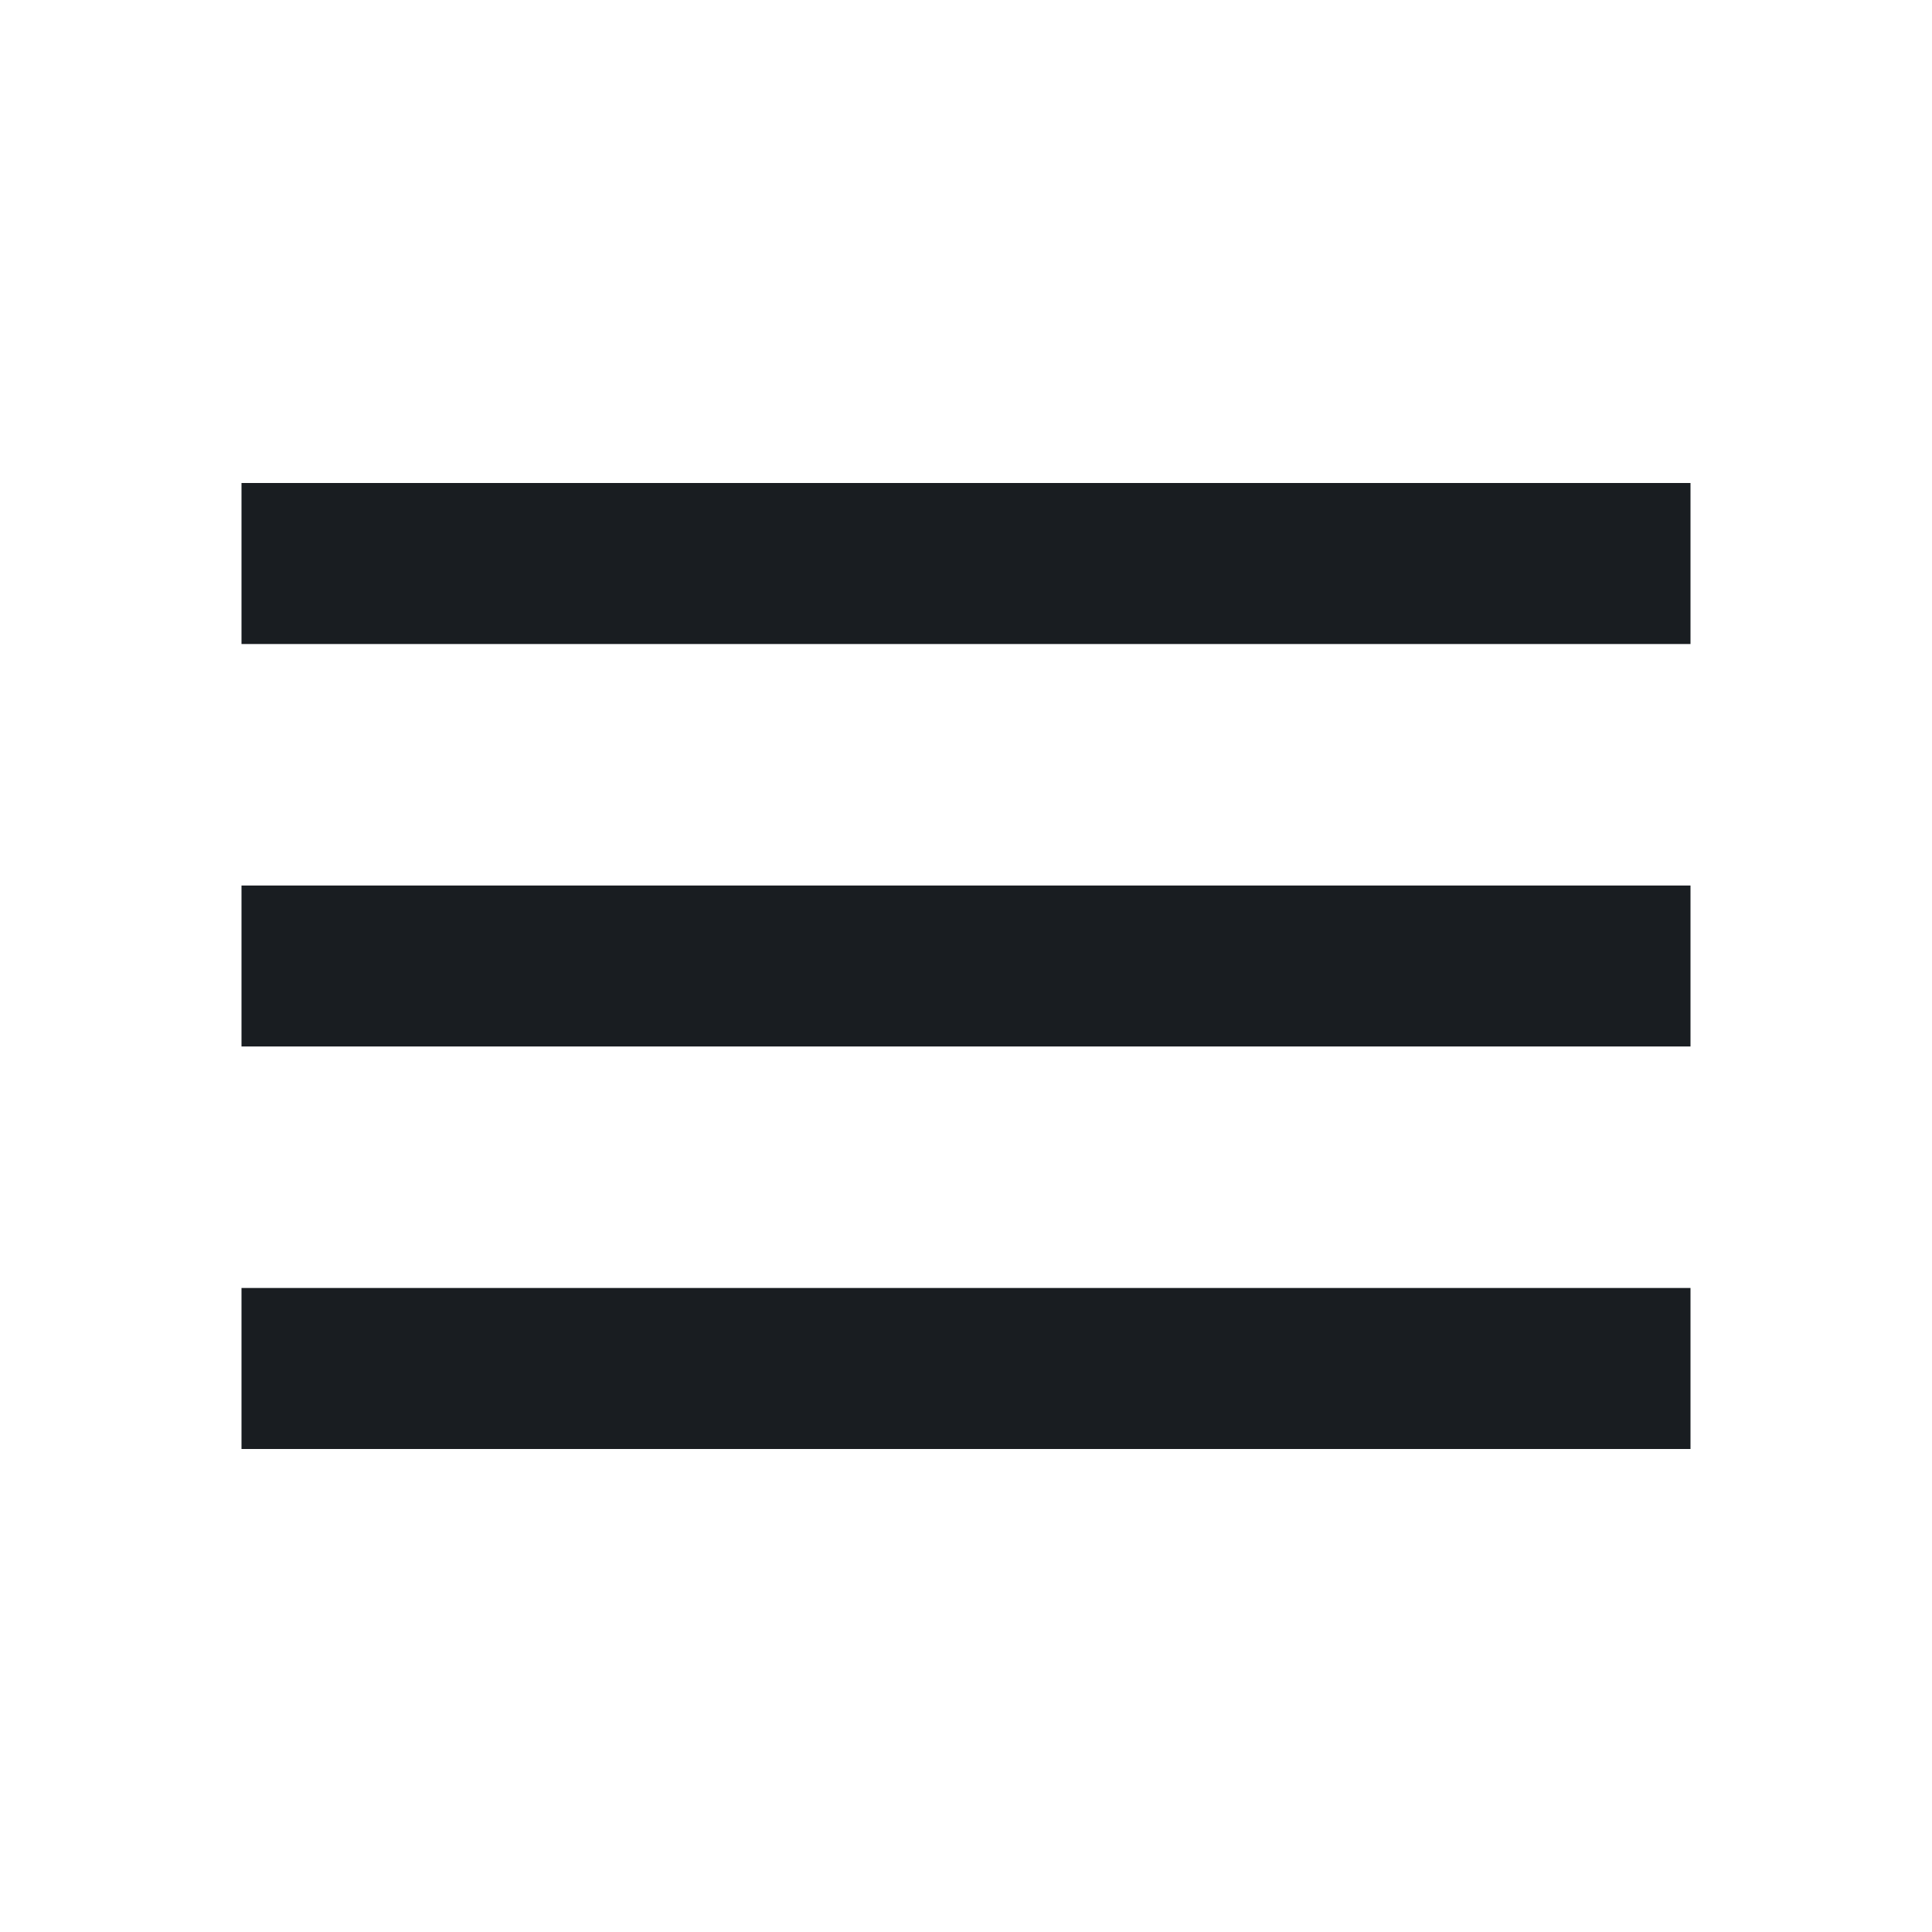
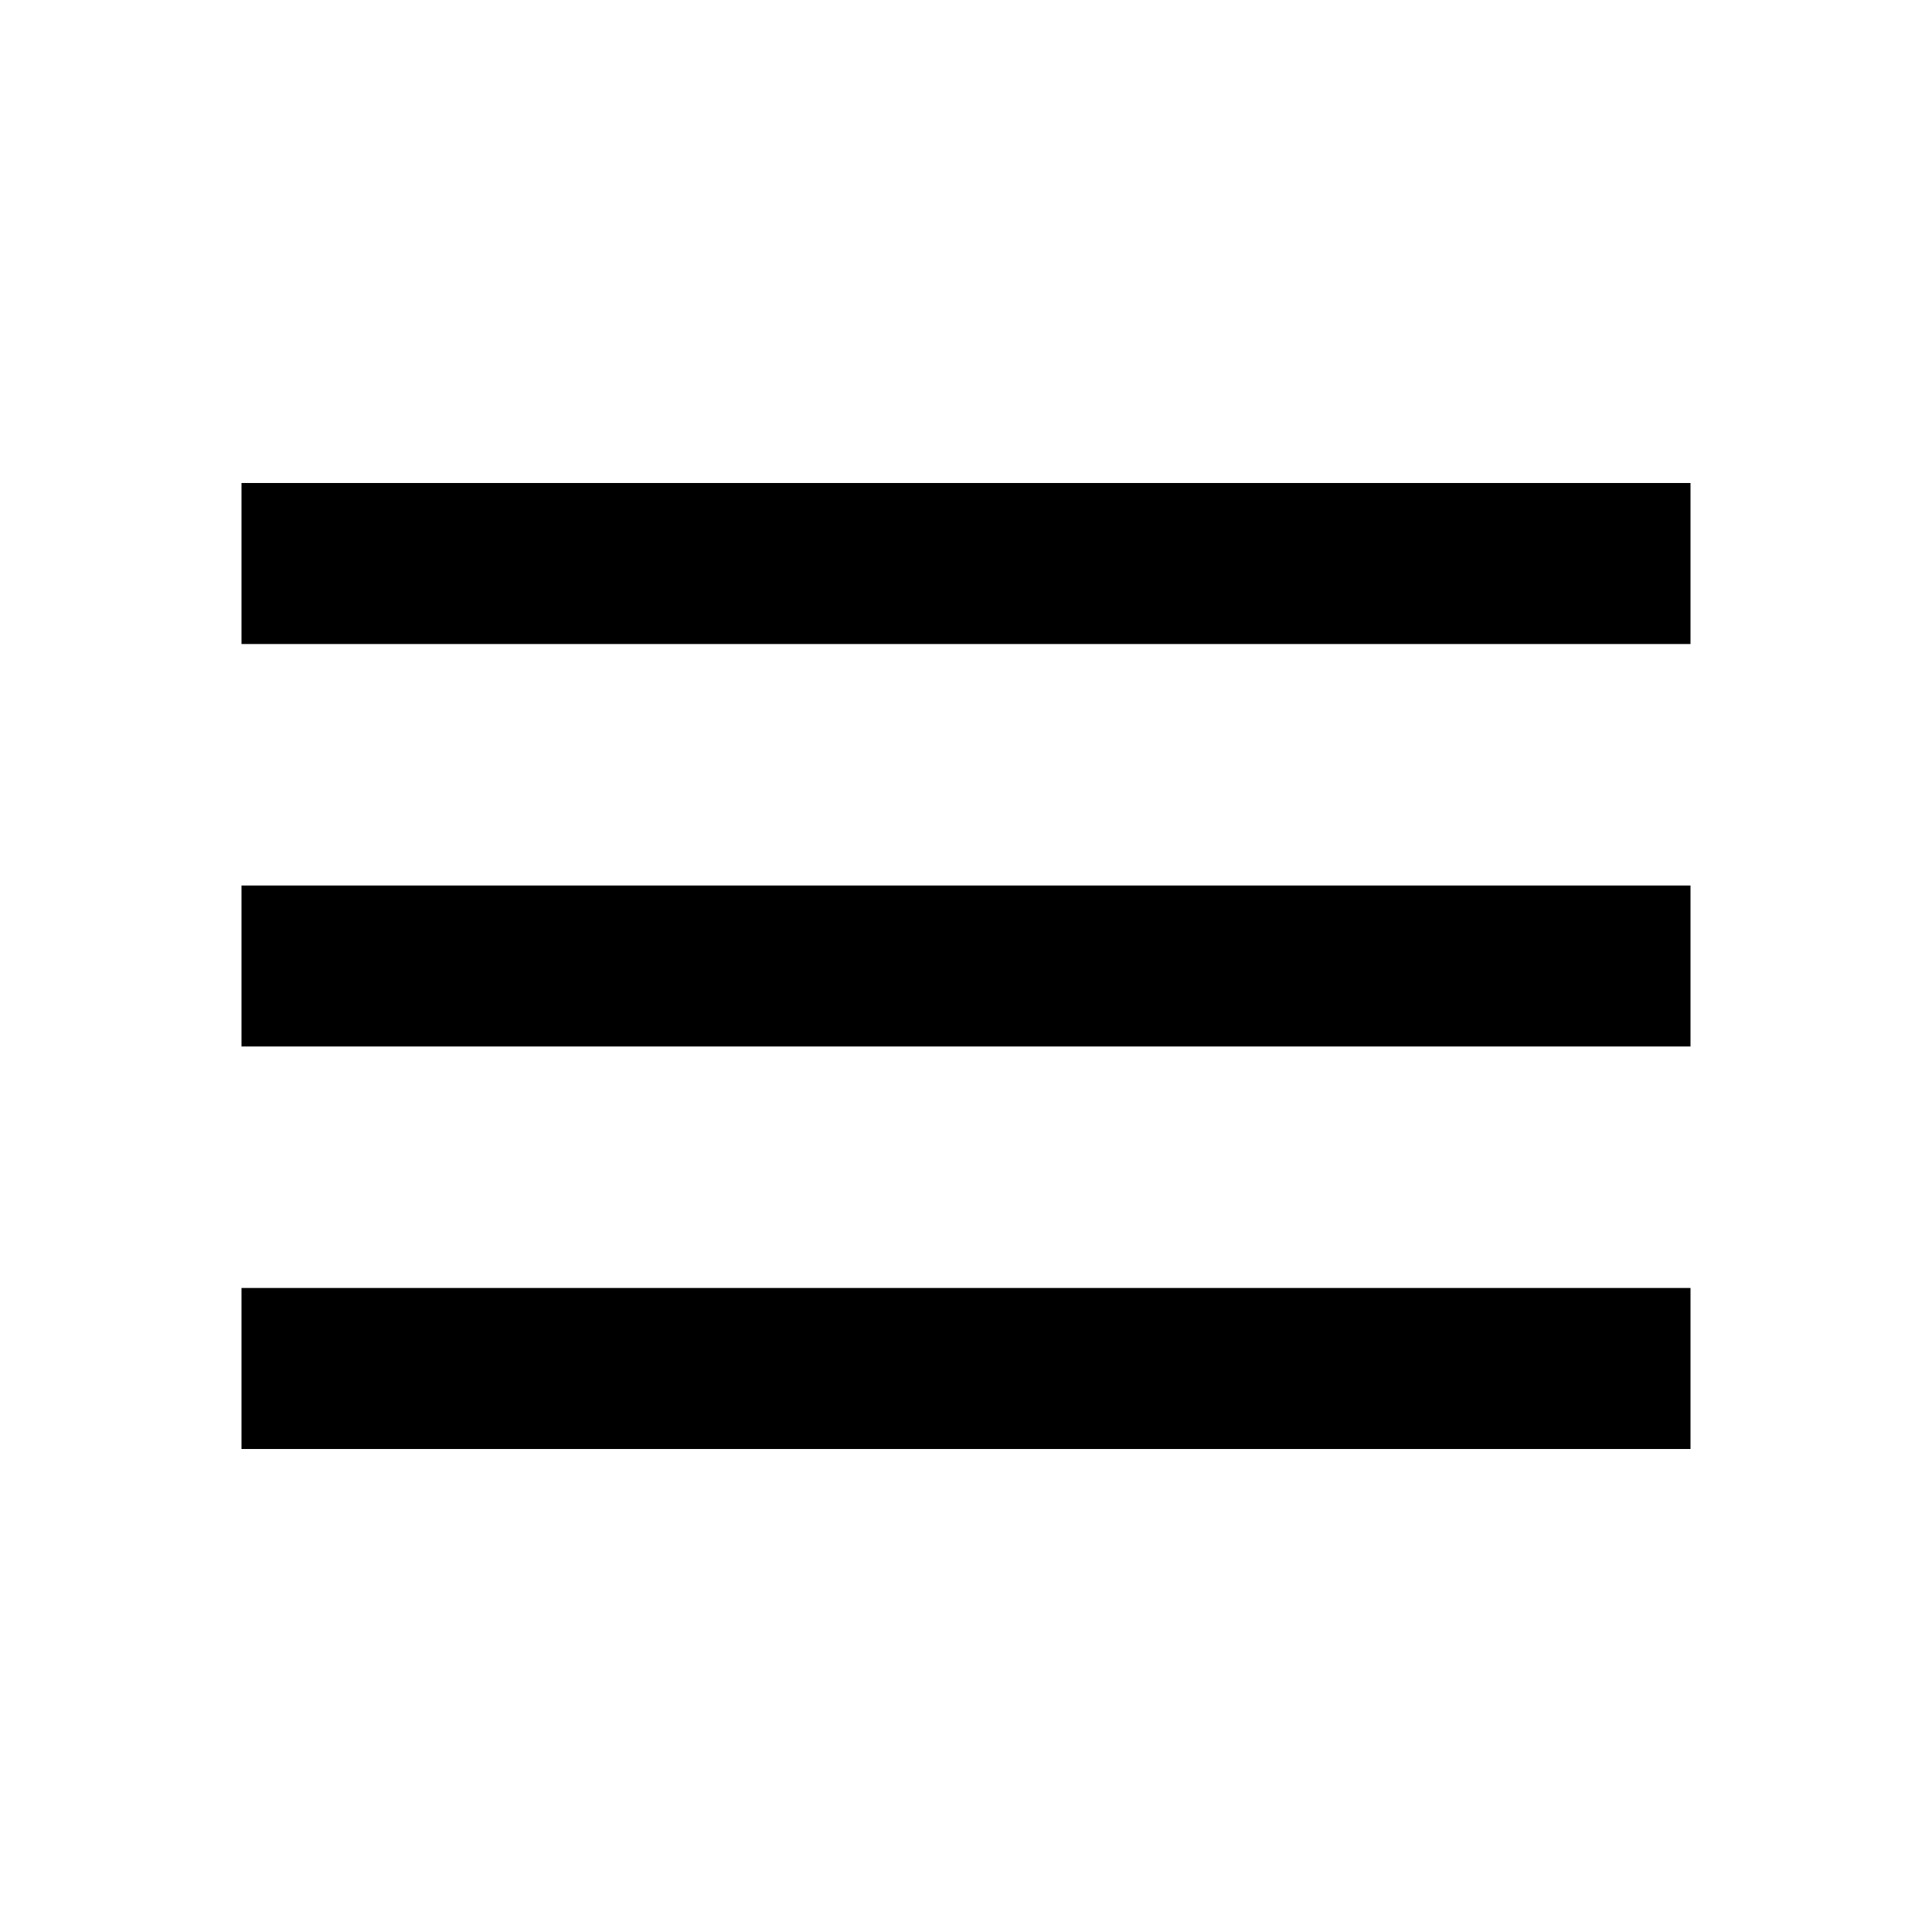
- <svg xmlns="http://www.w3.org/2000/svg" width="32" height="32" viewBox="0 0 32 32" fill="none">
-   <path d="M4 24H28V21.333H4V24ZM4 17.333H28V14.667H4V17.333ZM4 8V10.667H28V8H4Z" fill="#191D21" />
+ <svg xmlns="http://www.w3.org/2000/svg" width="32" height="32" viewBox="0 0 32 32" fill="fill">
+   <path d="M4 24H28V21.333H4V24ZM4 17.333H28V14.667H4V17.333ZM4 8V10.667H28V8H4Z" fill="fill" />
</svg>
